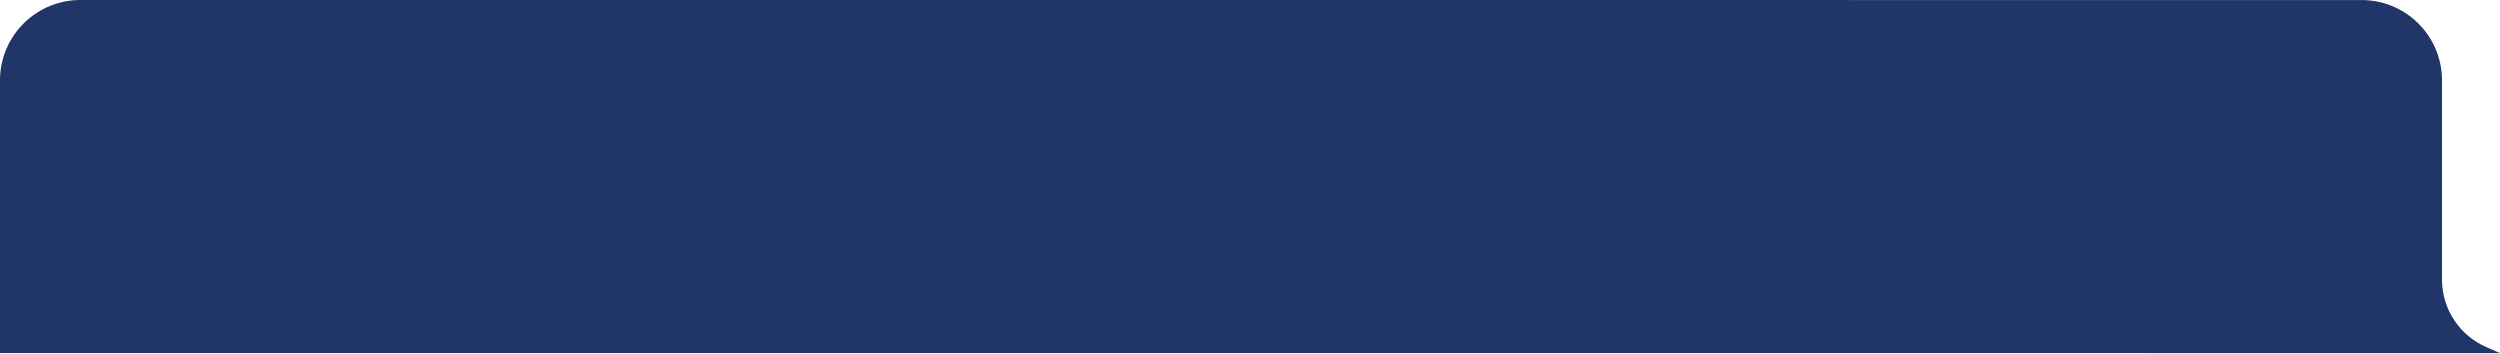
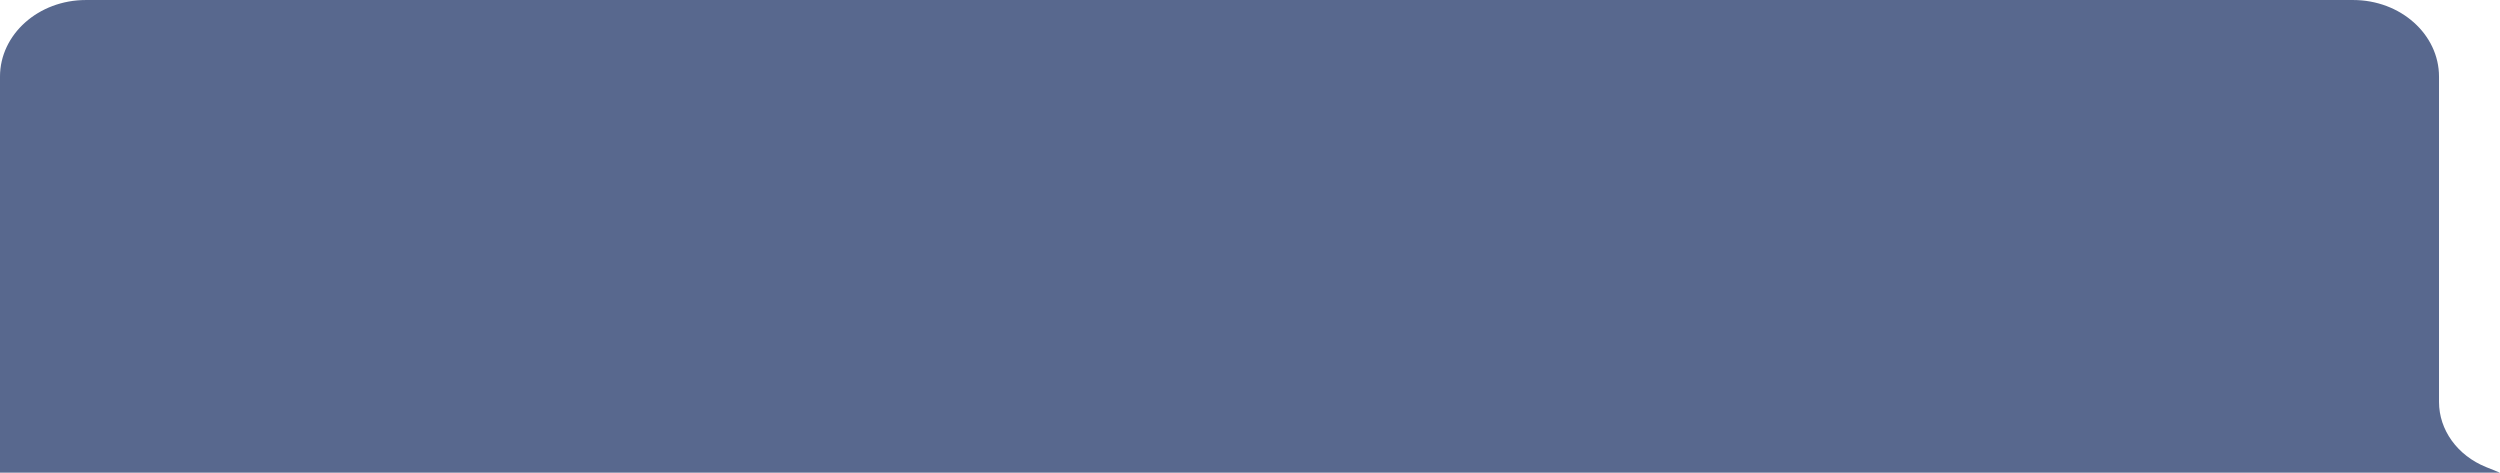
- <svg xmlns="http://www.w3.org/2000/svg" width="354" height="50" viewBox="0 0 354 50">
-   <path id="Path_543" data-name="Path 543" d="M993.791,1049.088l-354-.006v-38.8a11.385,11.385,0,0,1,11.568-11.194l322.652.006a11.385,11.385,0,0,1,11.568,11.194v28.471a10.423,10.423,0,0,0,6.331,9.5Z" transform="translate(-639.791 -999.088)" fill="#203668" />
+ <svg xmlns="http://www.w3.org/2000/svg" width="714" height="135" viewBox="0 0 714 135">
+   <path id="Union_8" data-name="Union 8" d="M15549,14879h-714V14765.9c0-12.092,10.98-21.894,24.526-21.894h647.531c13.546,0,24.528,9.8,24.528,21.894v92.9c0,8.012,5.251,15.282,13.425,18.59Z" transform="translate(-14835.002 -14744.002)" fill="#203668" opacity="0.75" />
</svg>
